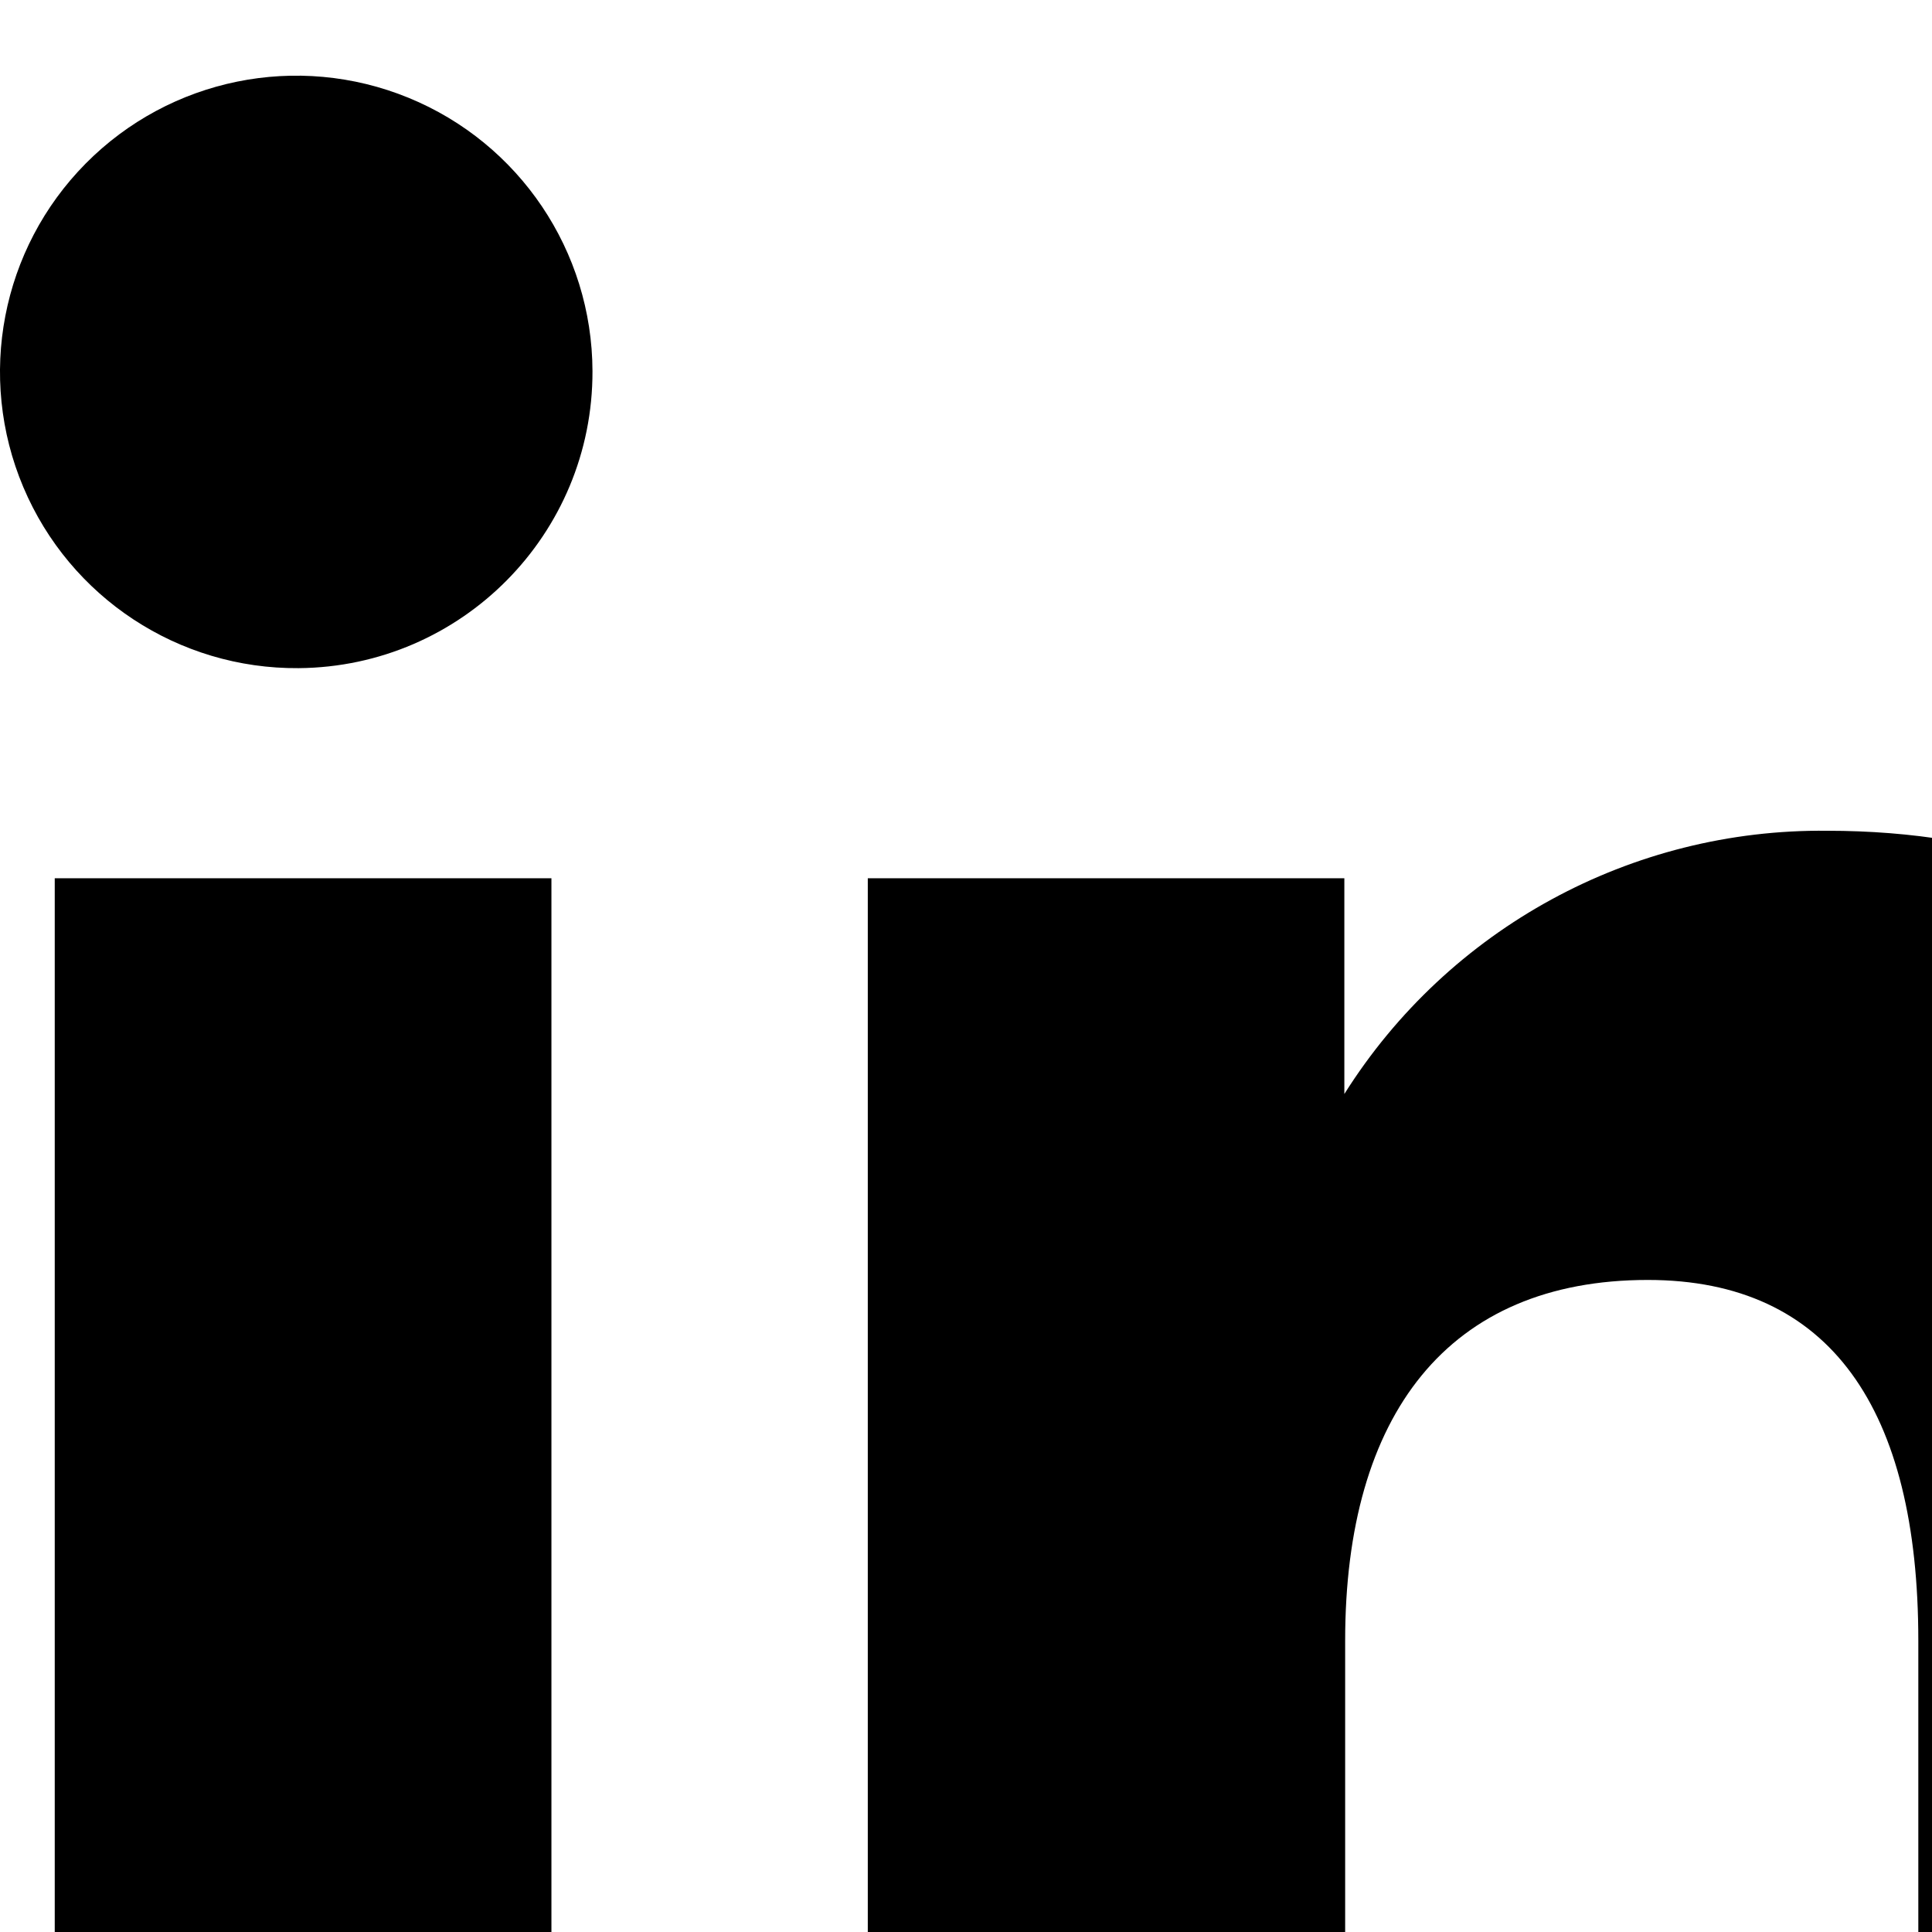
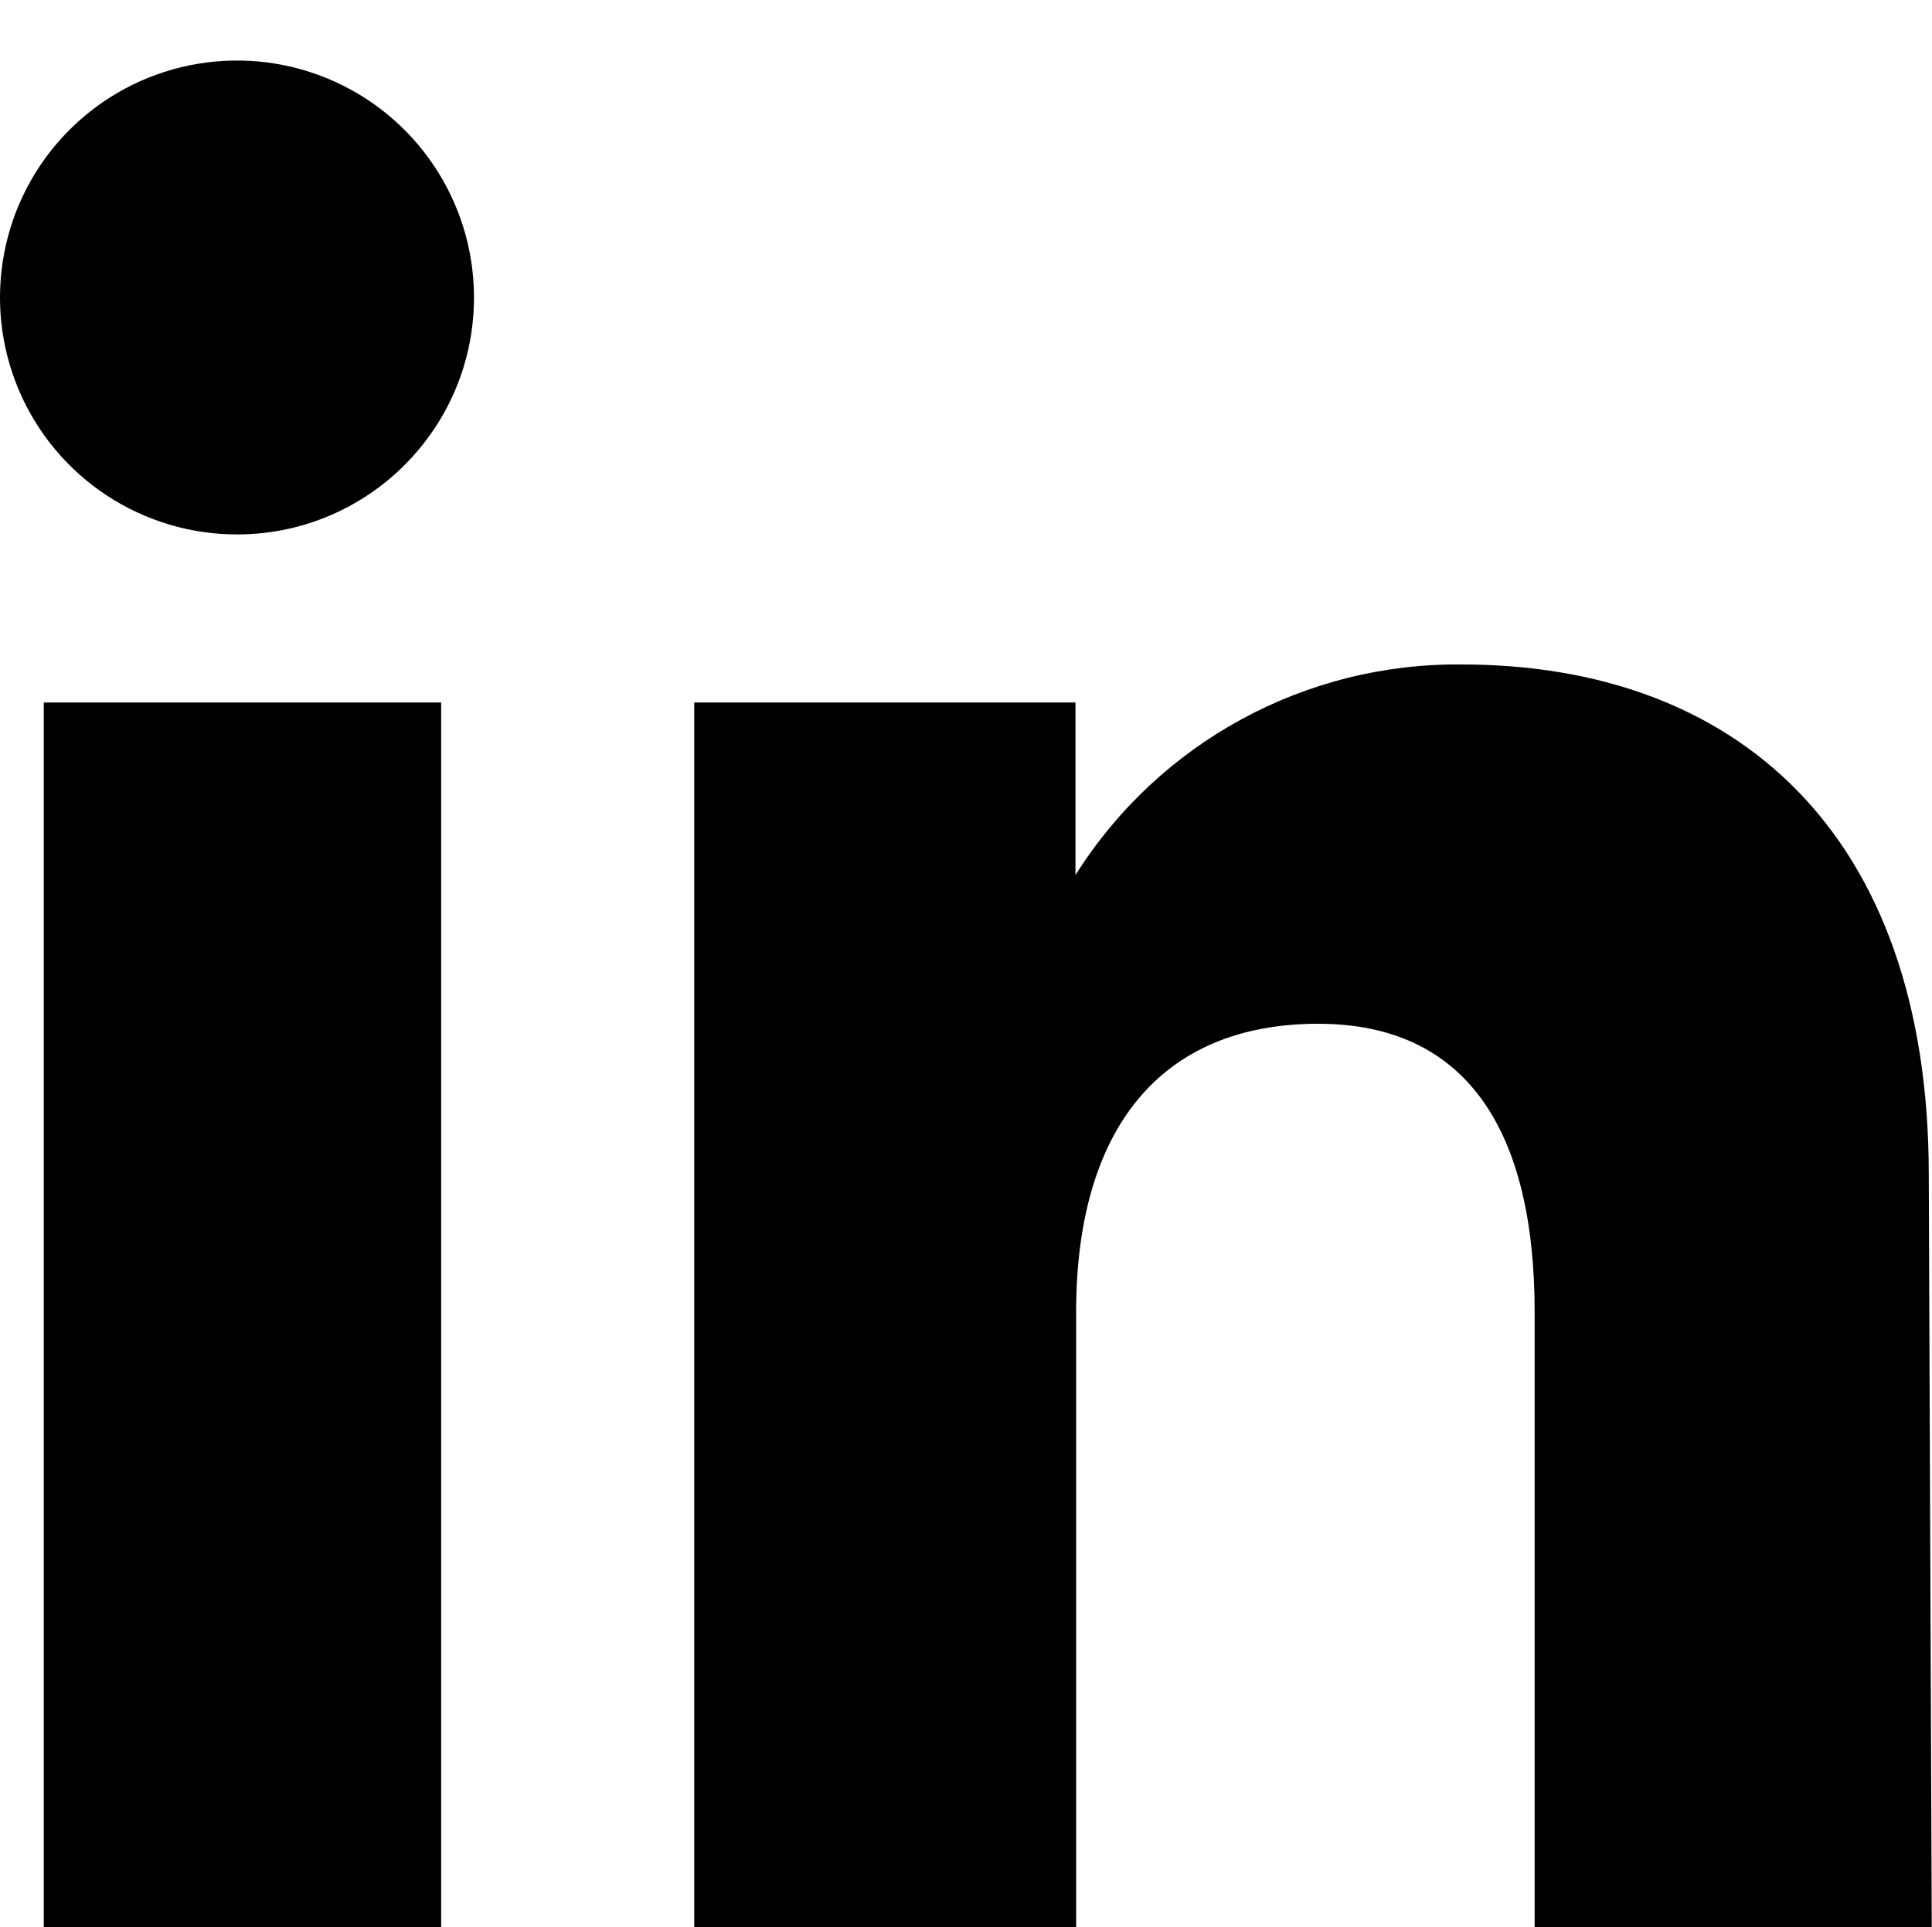
- <svg xmlns="http://www.w3.org/2000/svg" viewBox="0 0 24 24" fill="currentColor">
+ <svg xmlns="http://www.w3.org/2000/svg" viewBox="0 0 30 29.92" fill="currentColor">
  <path fill-rule="evenodd" d="M6.83,30.86H.68V10.91H6.85v20ZM3.71,8.3h0A3.68,3.68,0,1,1,7.36,4.61,3.68,3.68,0,0,1,3.71,8.3ZM30,30.86H23.83V20.38c0-2.87-1.09-4.48-3.36-4.48-2.48,0-3.76,1.67-3.76,4.48V30.86H10.78V10.91H16.7v2.68a7,7,0,0,1,6-3.27c4.22,0,7.25,2.58,7.25,7.93Z" />
</svg>
